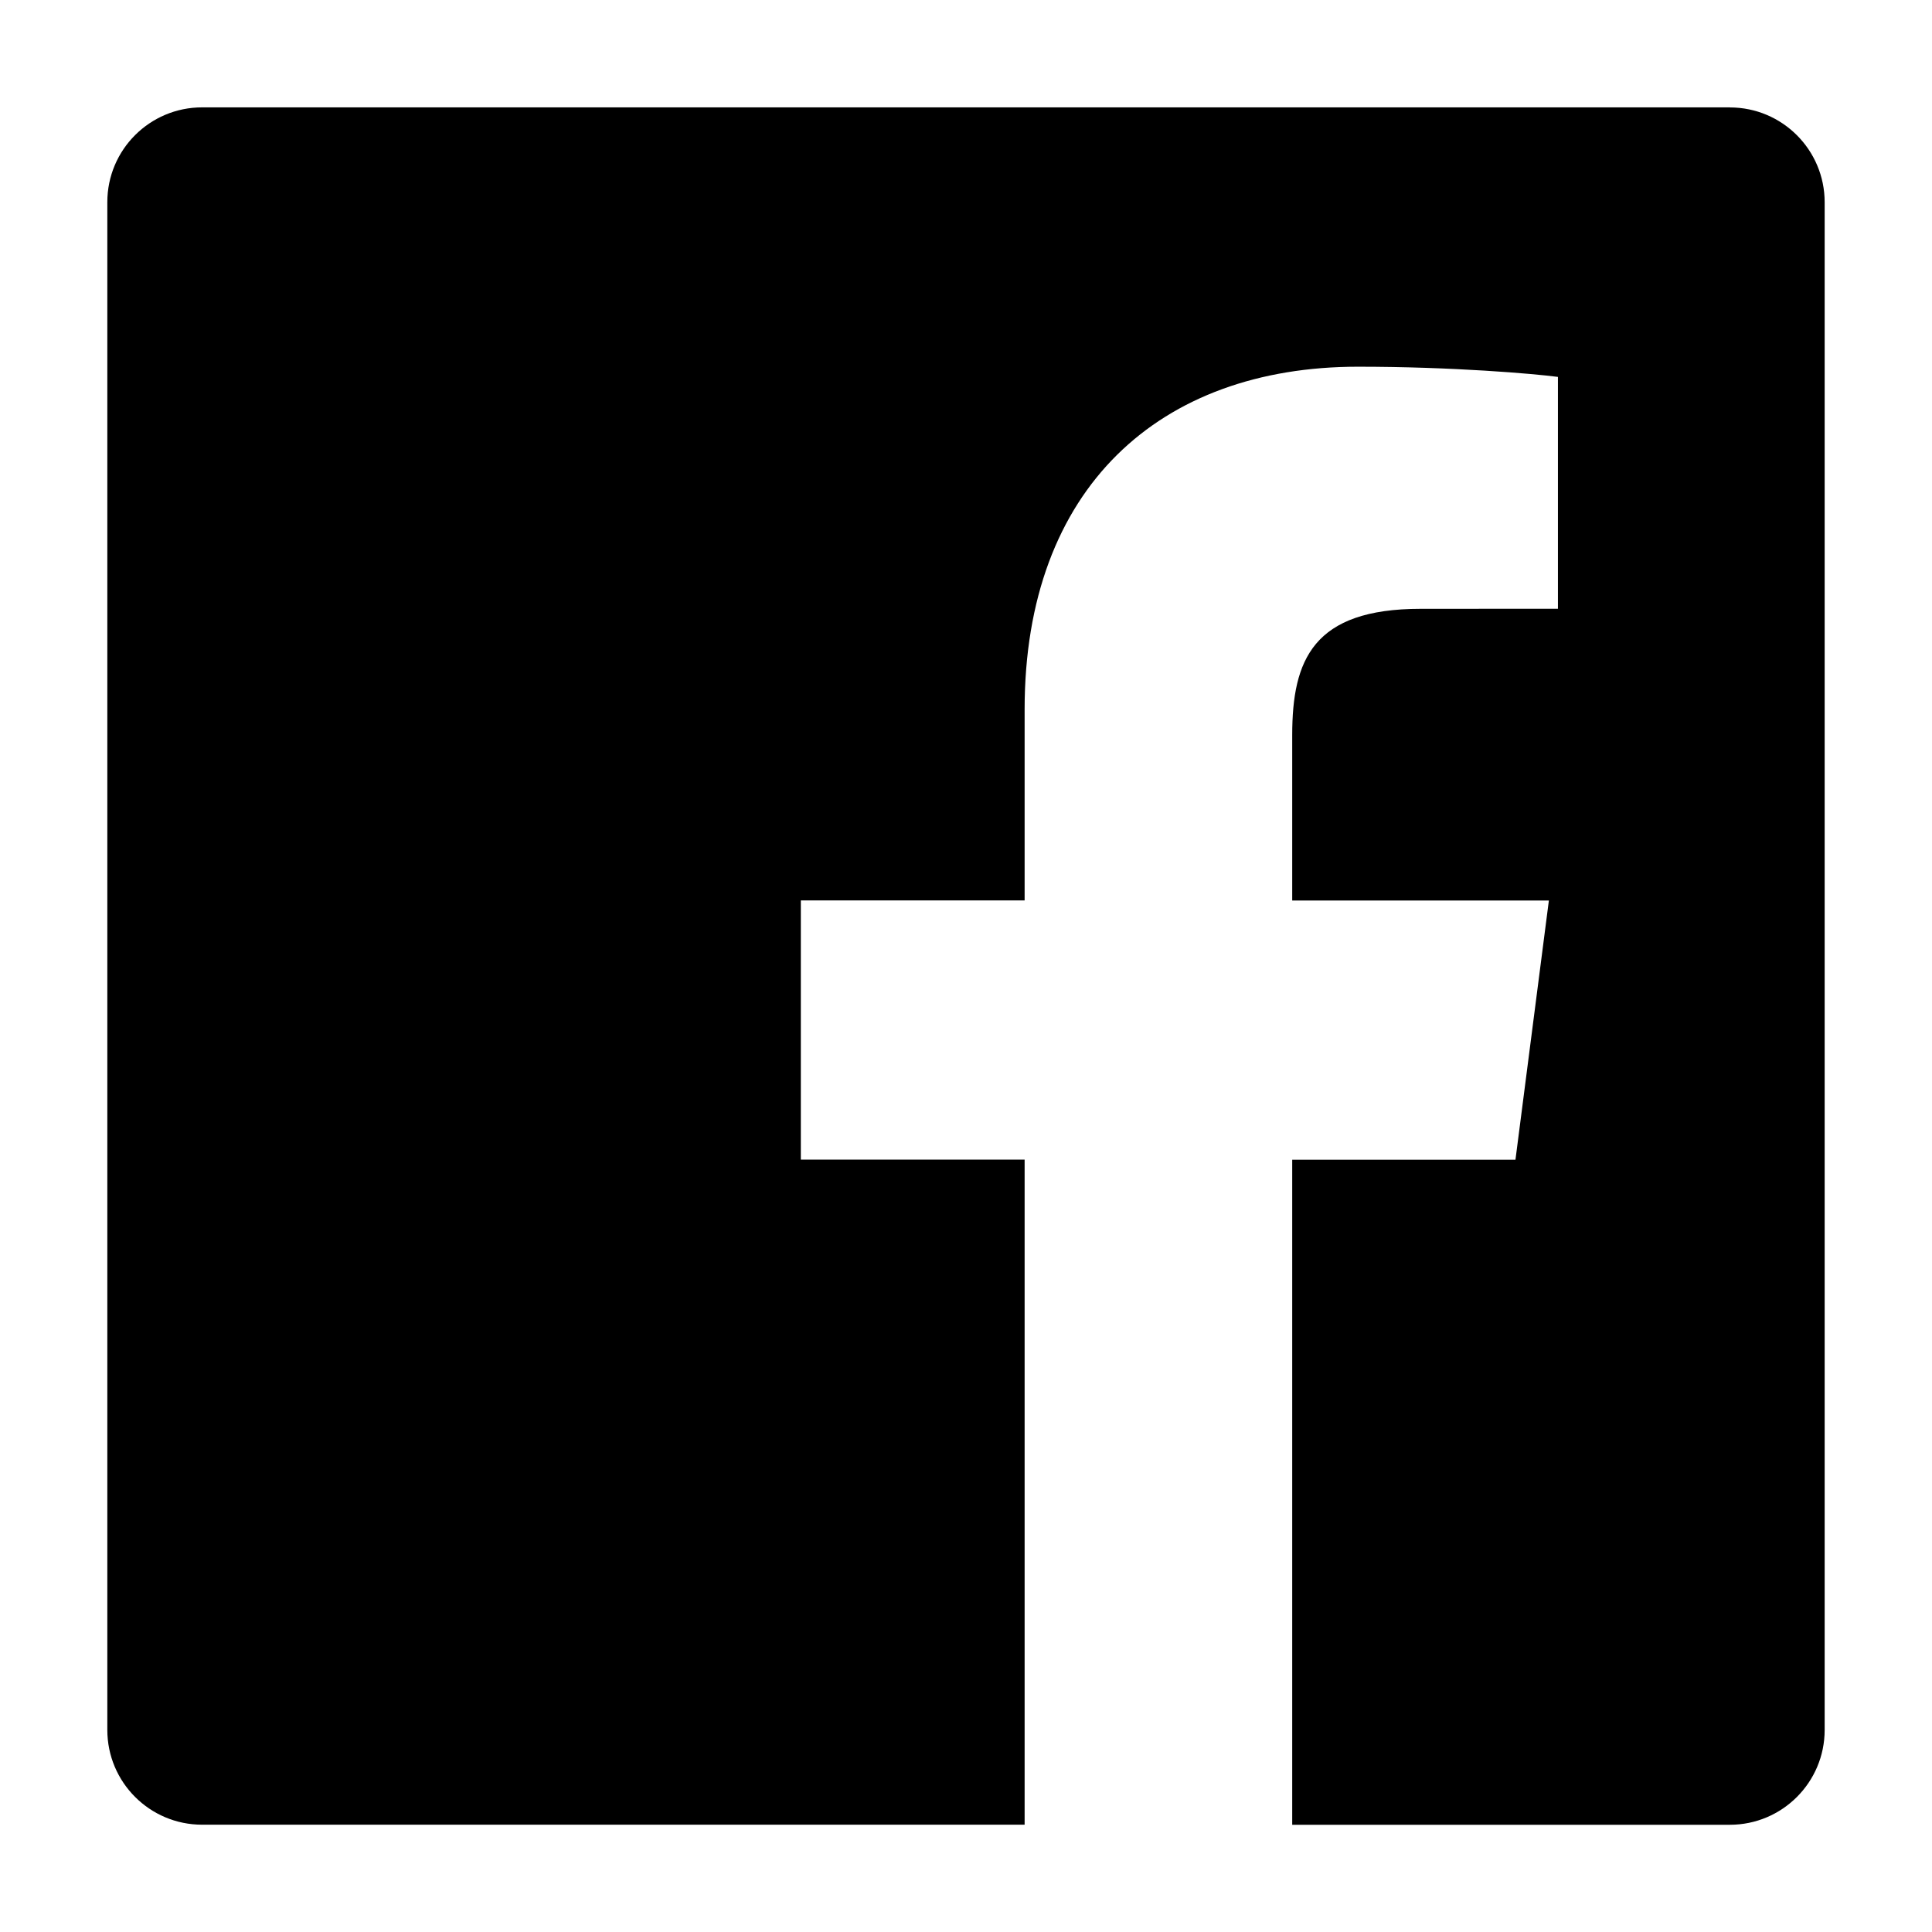
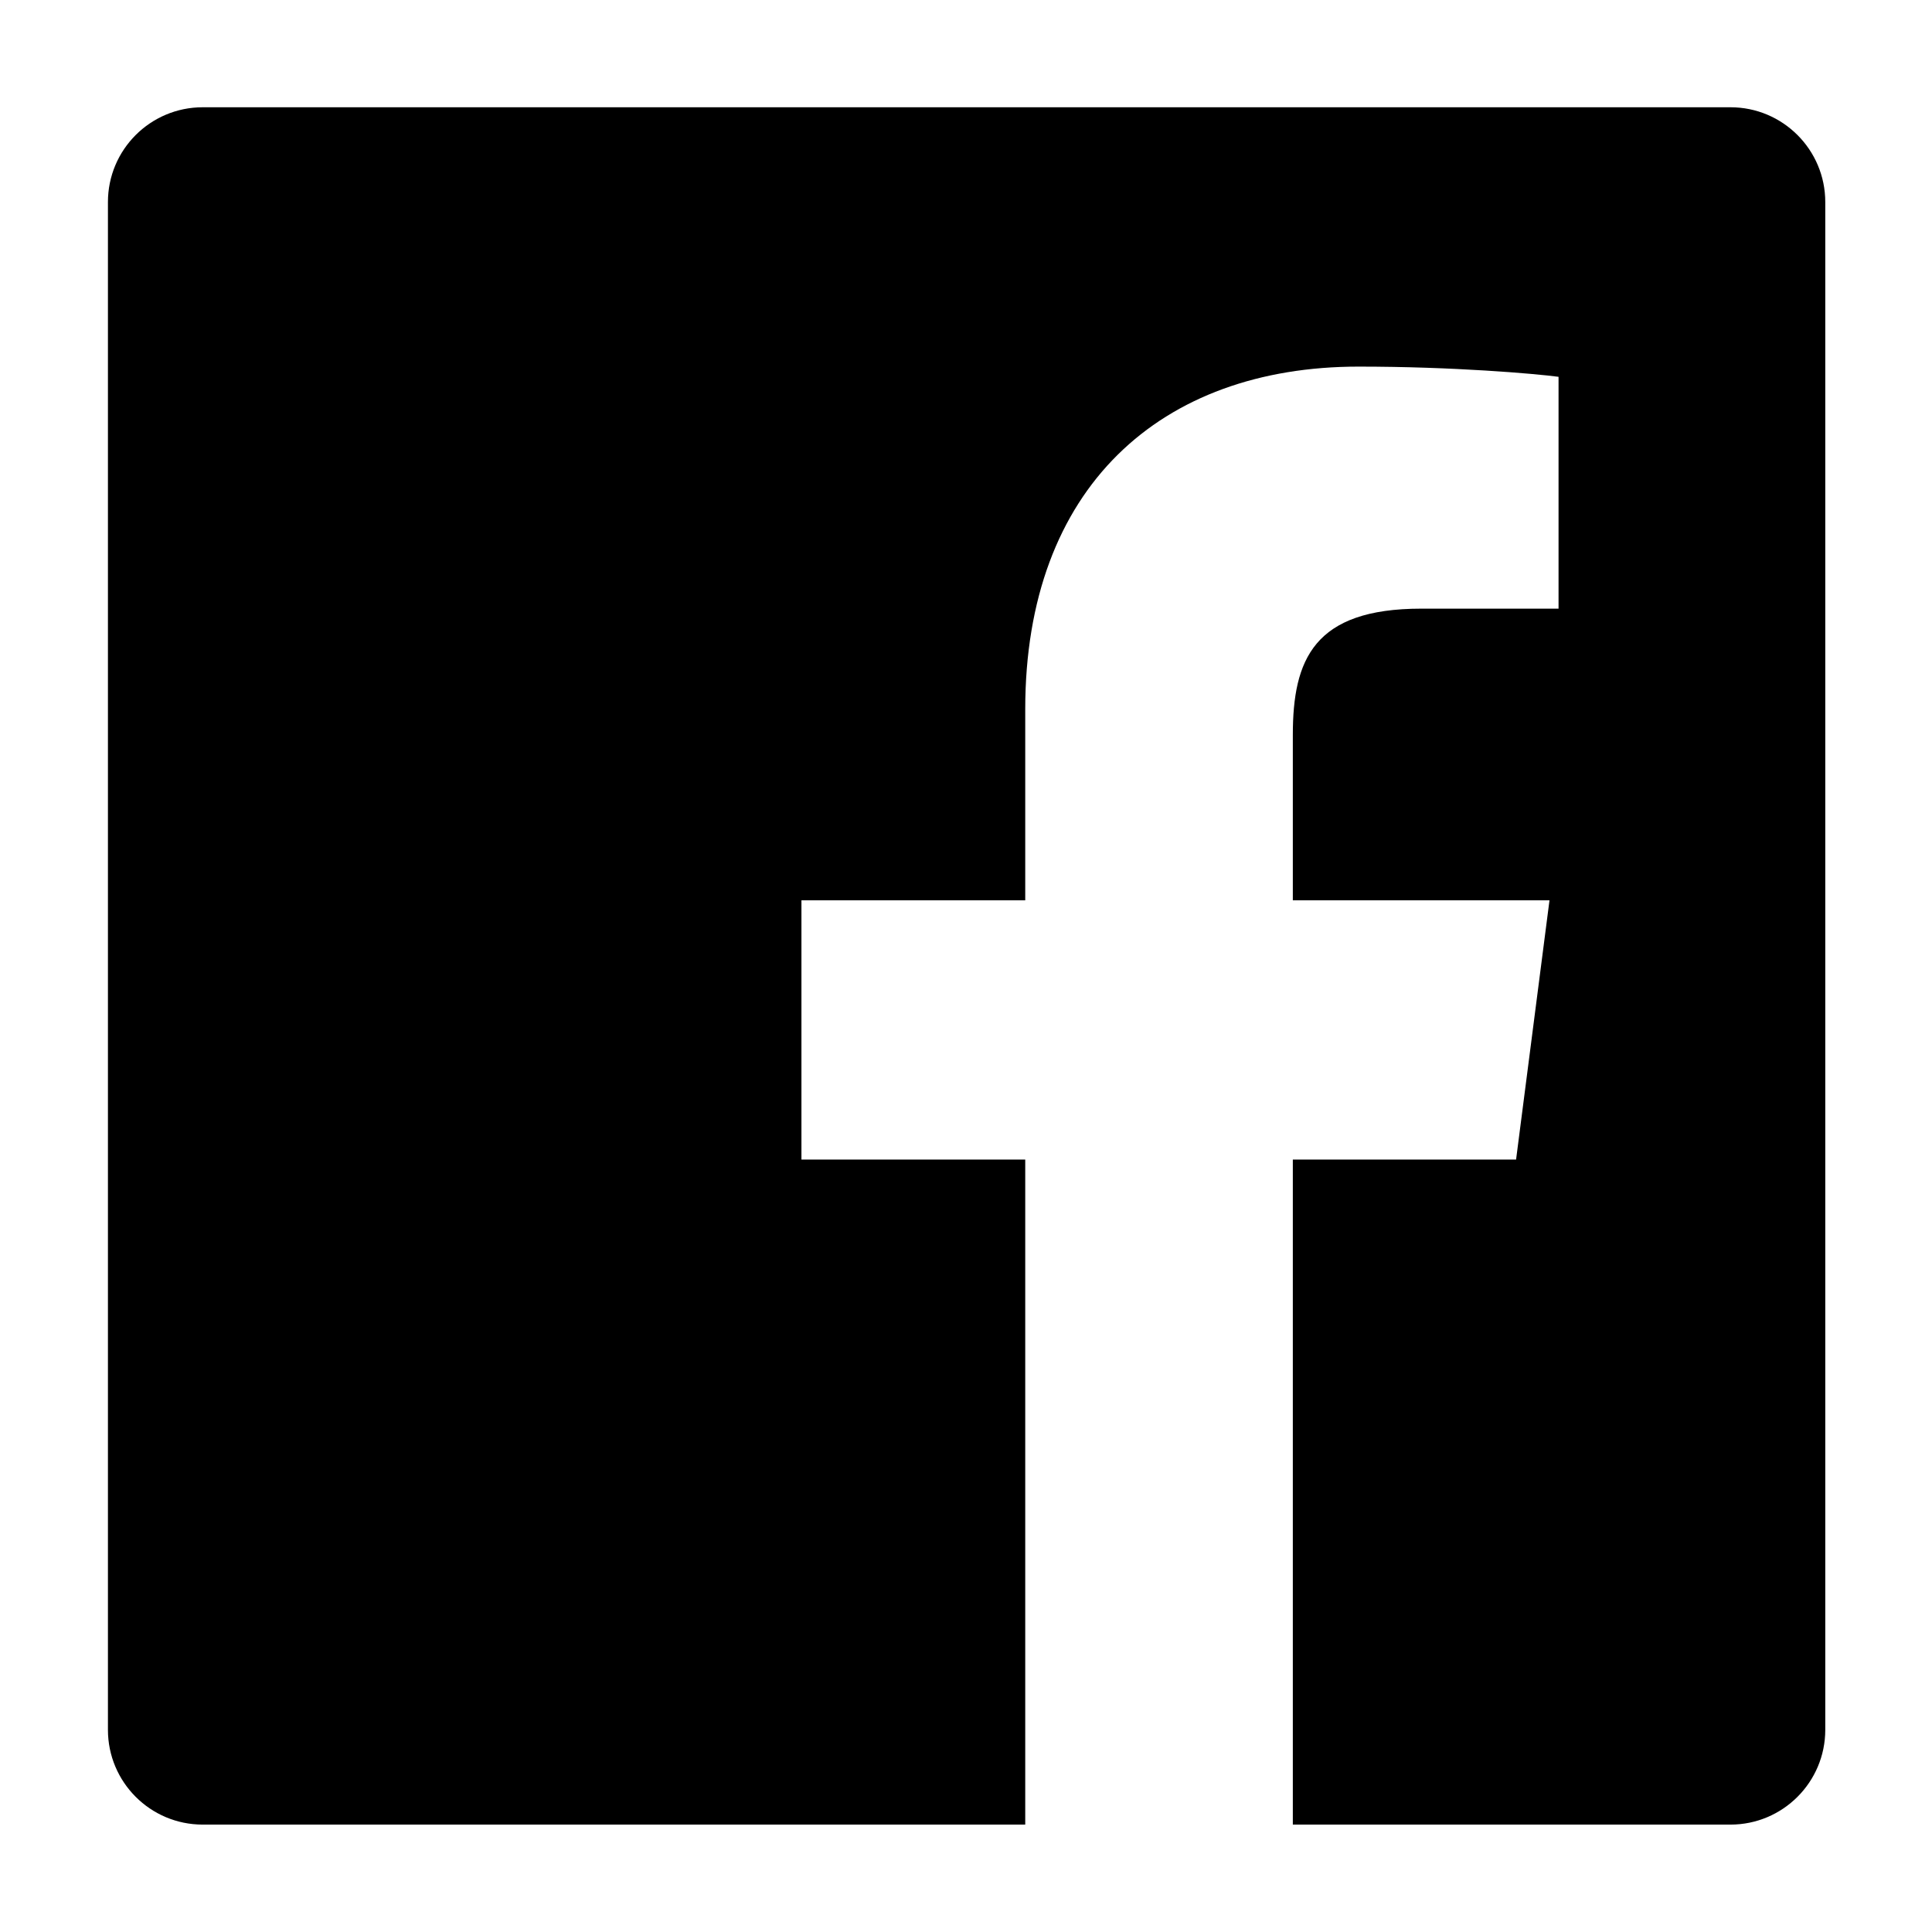
- <svg xmlns="http://www.w3.org/2000/svg" version="1.1" width="36" height="36" viewBox="0 0 36 36">
-   <defs id="defs6">
-     <clipPath id="clipPath40">
-       <path d="M 0,500 1024,500 1024,0 0,0 0,500 Z" id="path42" />
+ <svg xmlns="http://www.w3.org/2000/svg" viewBox="0 0 36 36">
+   <defs>
+     <clipPath id="0">
+       <path d="m0 500h1024v-500h-1024v500" />
    </clipPath>
  </defs>
-   <g id="g10" transform="matrix(1.25,0,0,-1.25,-794.441,186.6904)">
-     <g id="g36">
-       <g id="g38" clip-path="url(#clipPath40)" transform="translate(-19.33216,-1.757469)">
-         <g id="g44" transform="translate(887.7168,387.4473)">
-           <path d="m -207.045,-237.938 -22.774,0 c -0.78,0 -1.413,-0.632 -1.413,-1.413 l 0,-22.774 c 0,-0.78 0.632,-1.413 1.413,-1.413 l 12.261,0 0,9.914 -3.336,0 0,3.864 3.336,0 0,2.849 c 0,3.306 2.019,5.107 4.969,5.107 1.413,0 2.627,-0.105 2.981,-0.152 l 0,-3.456 -2.046,-0.001 c -1.604,0 -1.915,-0.762 -1.915,-1.881 l 0,-2.467 3.826,0 -0.498,-3.864 -3.328,0 0,-9.914 6.524,0 c 0.78,0 1.413,0.633 1.413,1.413 l 0,22.774 c 0,0.78 -0.633,1.413 -1.413,1.413" id="path46" />
-         </g>
-       </g>
+   <g transform="matrix(1.25 0 0-1.25-794.44 186.69)">
+     <g clip-path="url(#0)" transform="translate(-19.332-1.757)">
+       <path d="m-207.04-237.94h-22.774c-.78 0-1.413-.632-1.413-1.413v-22.774c0-.78.632-1.413 1.413-1.413h12.261v9.914h-3.336v3.864h3.336v2.849c0 3.306 2.02 5.107 4.969 5.107 1.413 0 2.627-.105 2.981-.152v-3.456l-2.046-0c-1.604 0-1.915-.762-1.915-1.881v-2.467h3.826l-.498-3.864h-3.328v-9.914h6.524c.78 0 1.413.633 1.413 1.413v22.774c0 .78-.633 1.413-1.413 1.413" transform="translate(887.72 387.45)" />
    </g>
  </g>
</svg>
